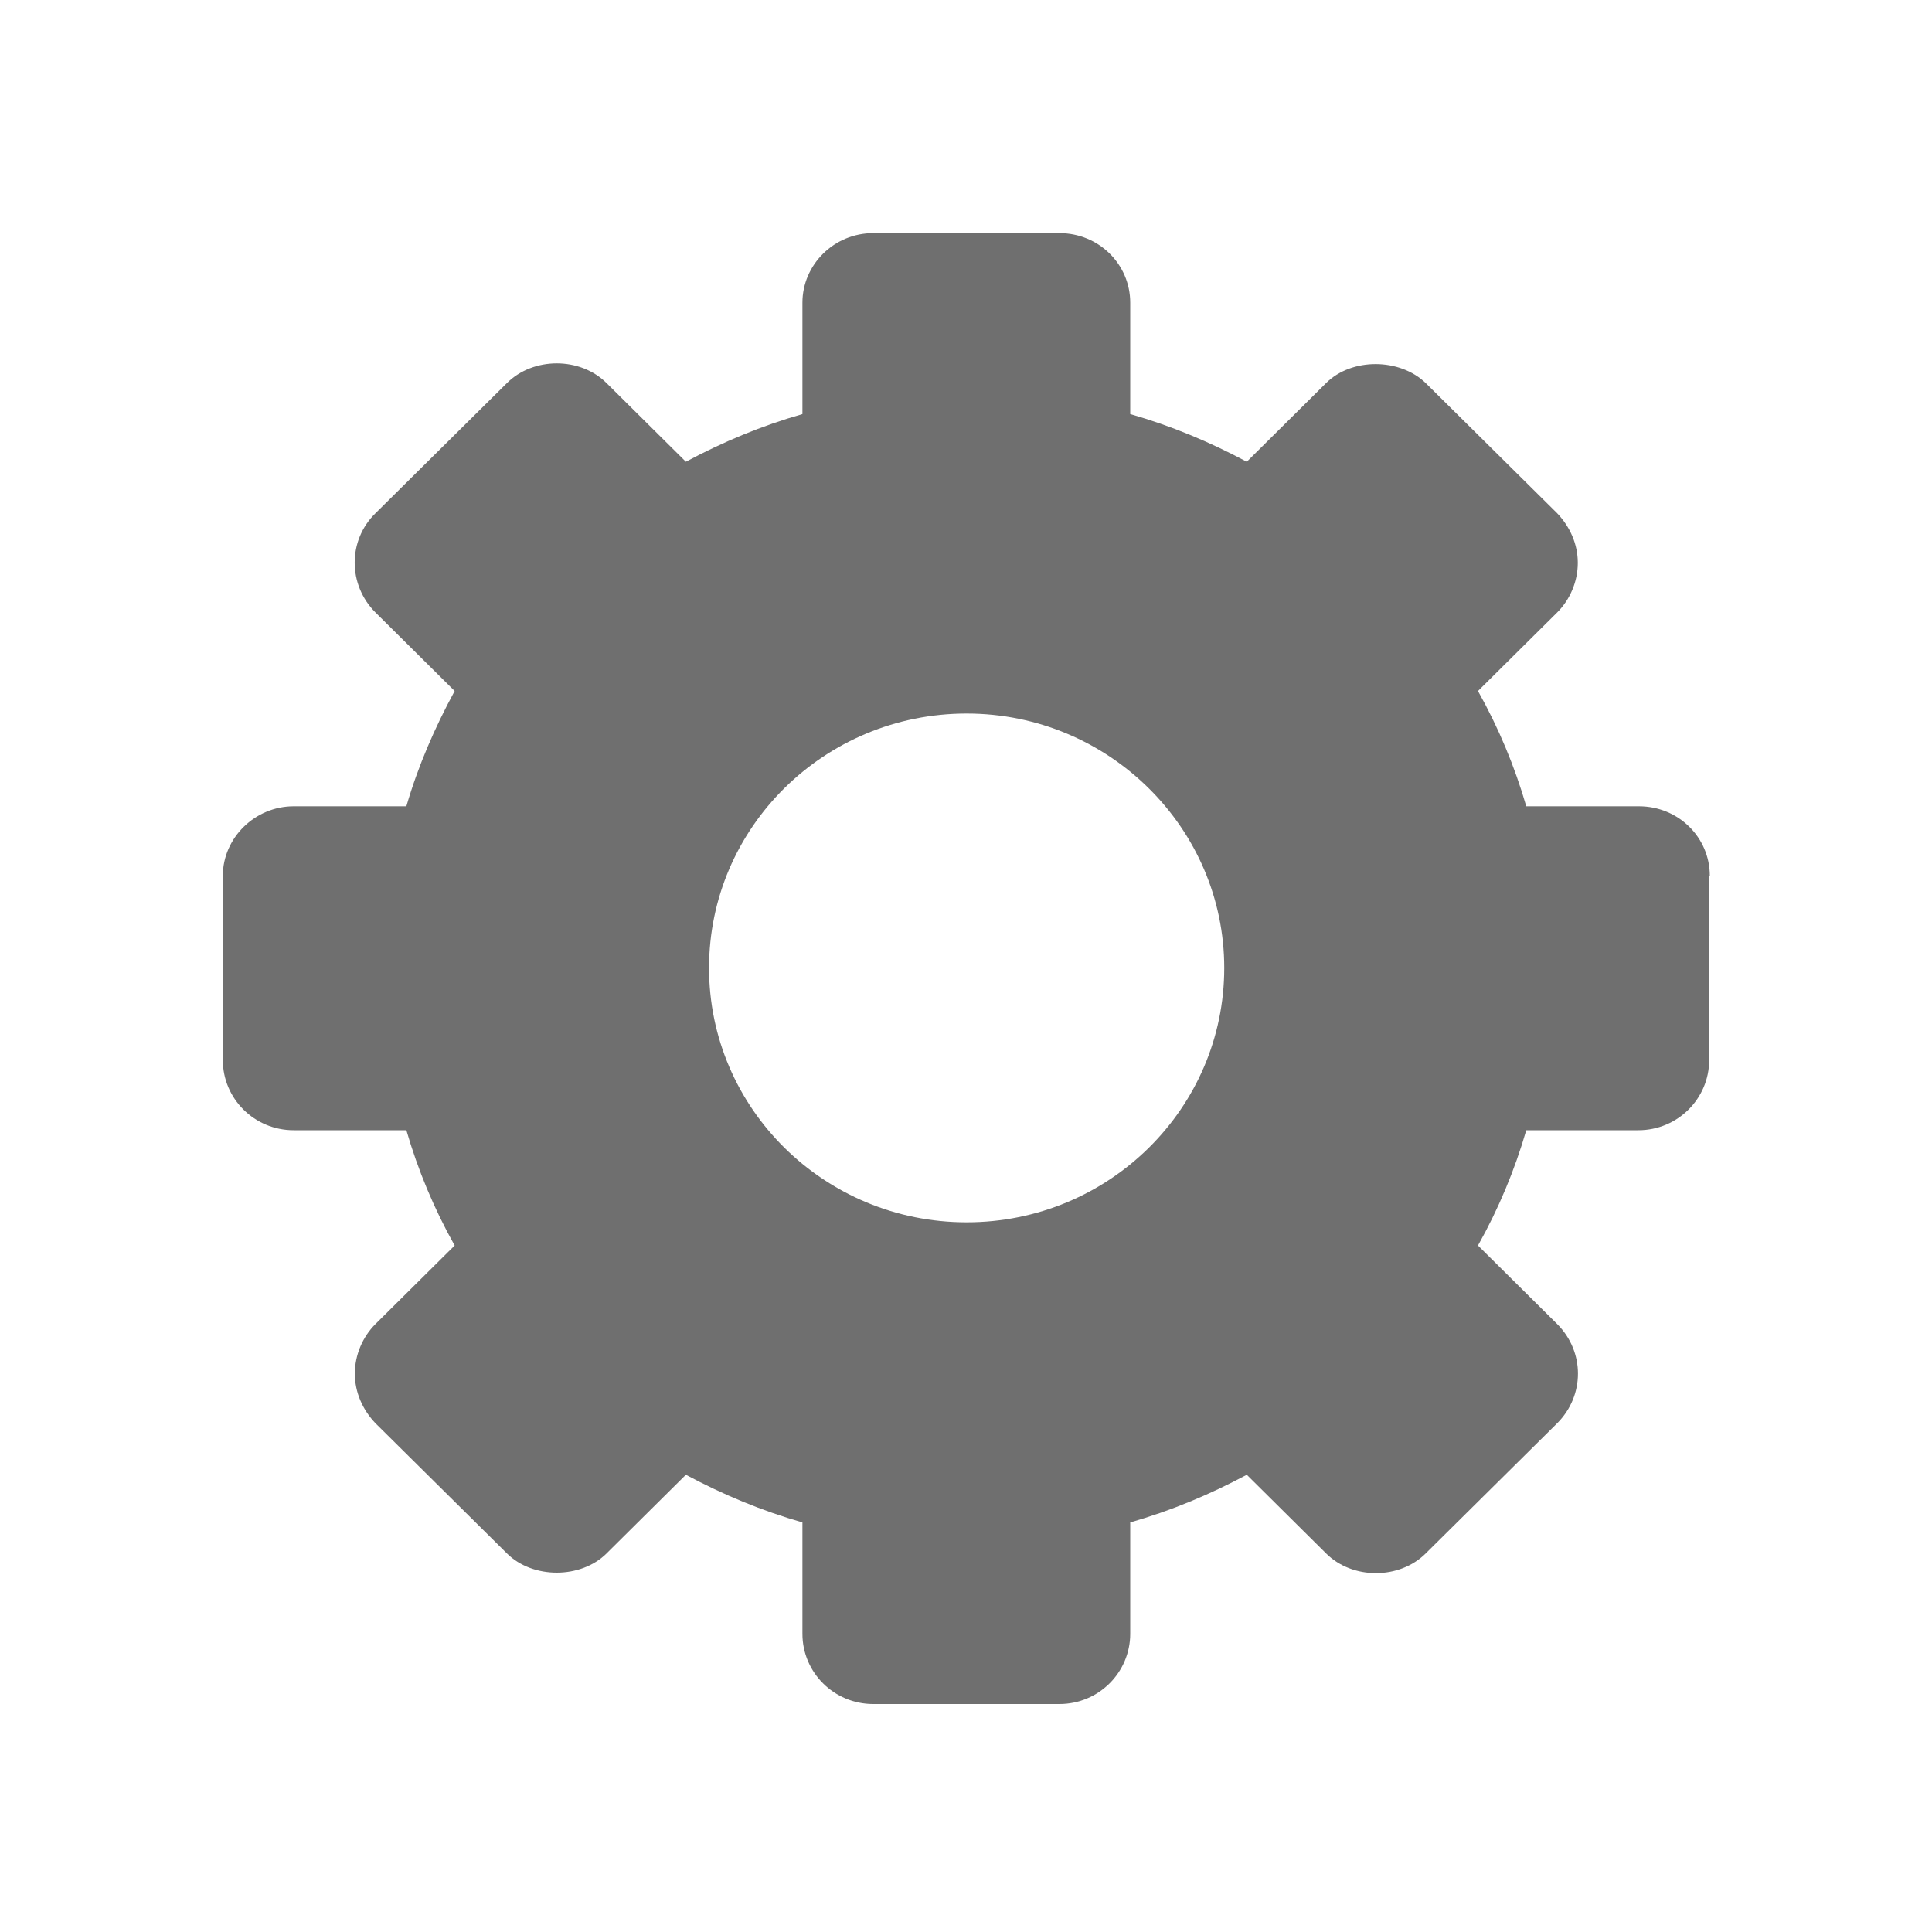
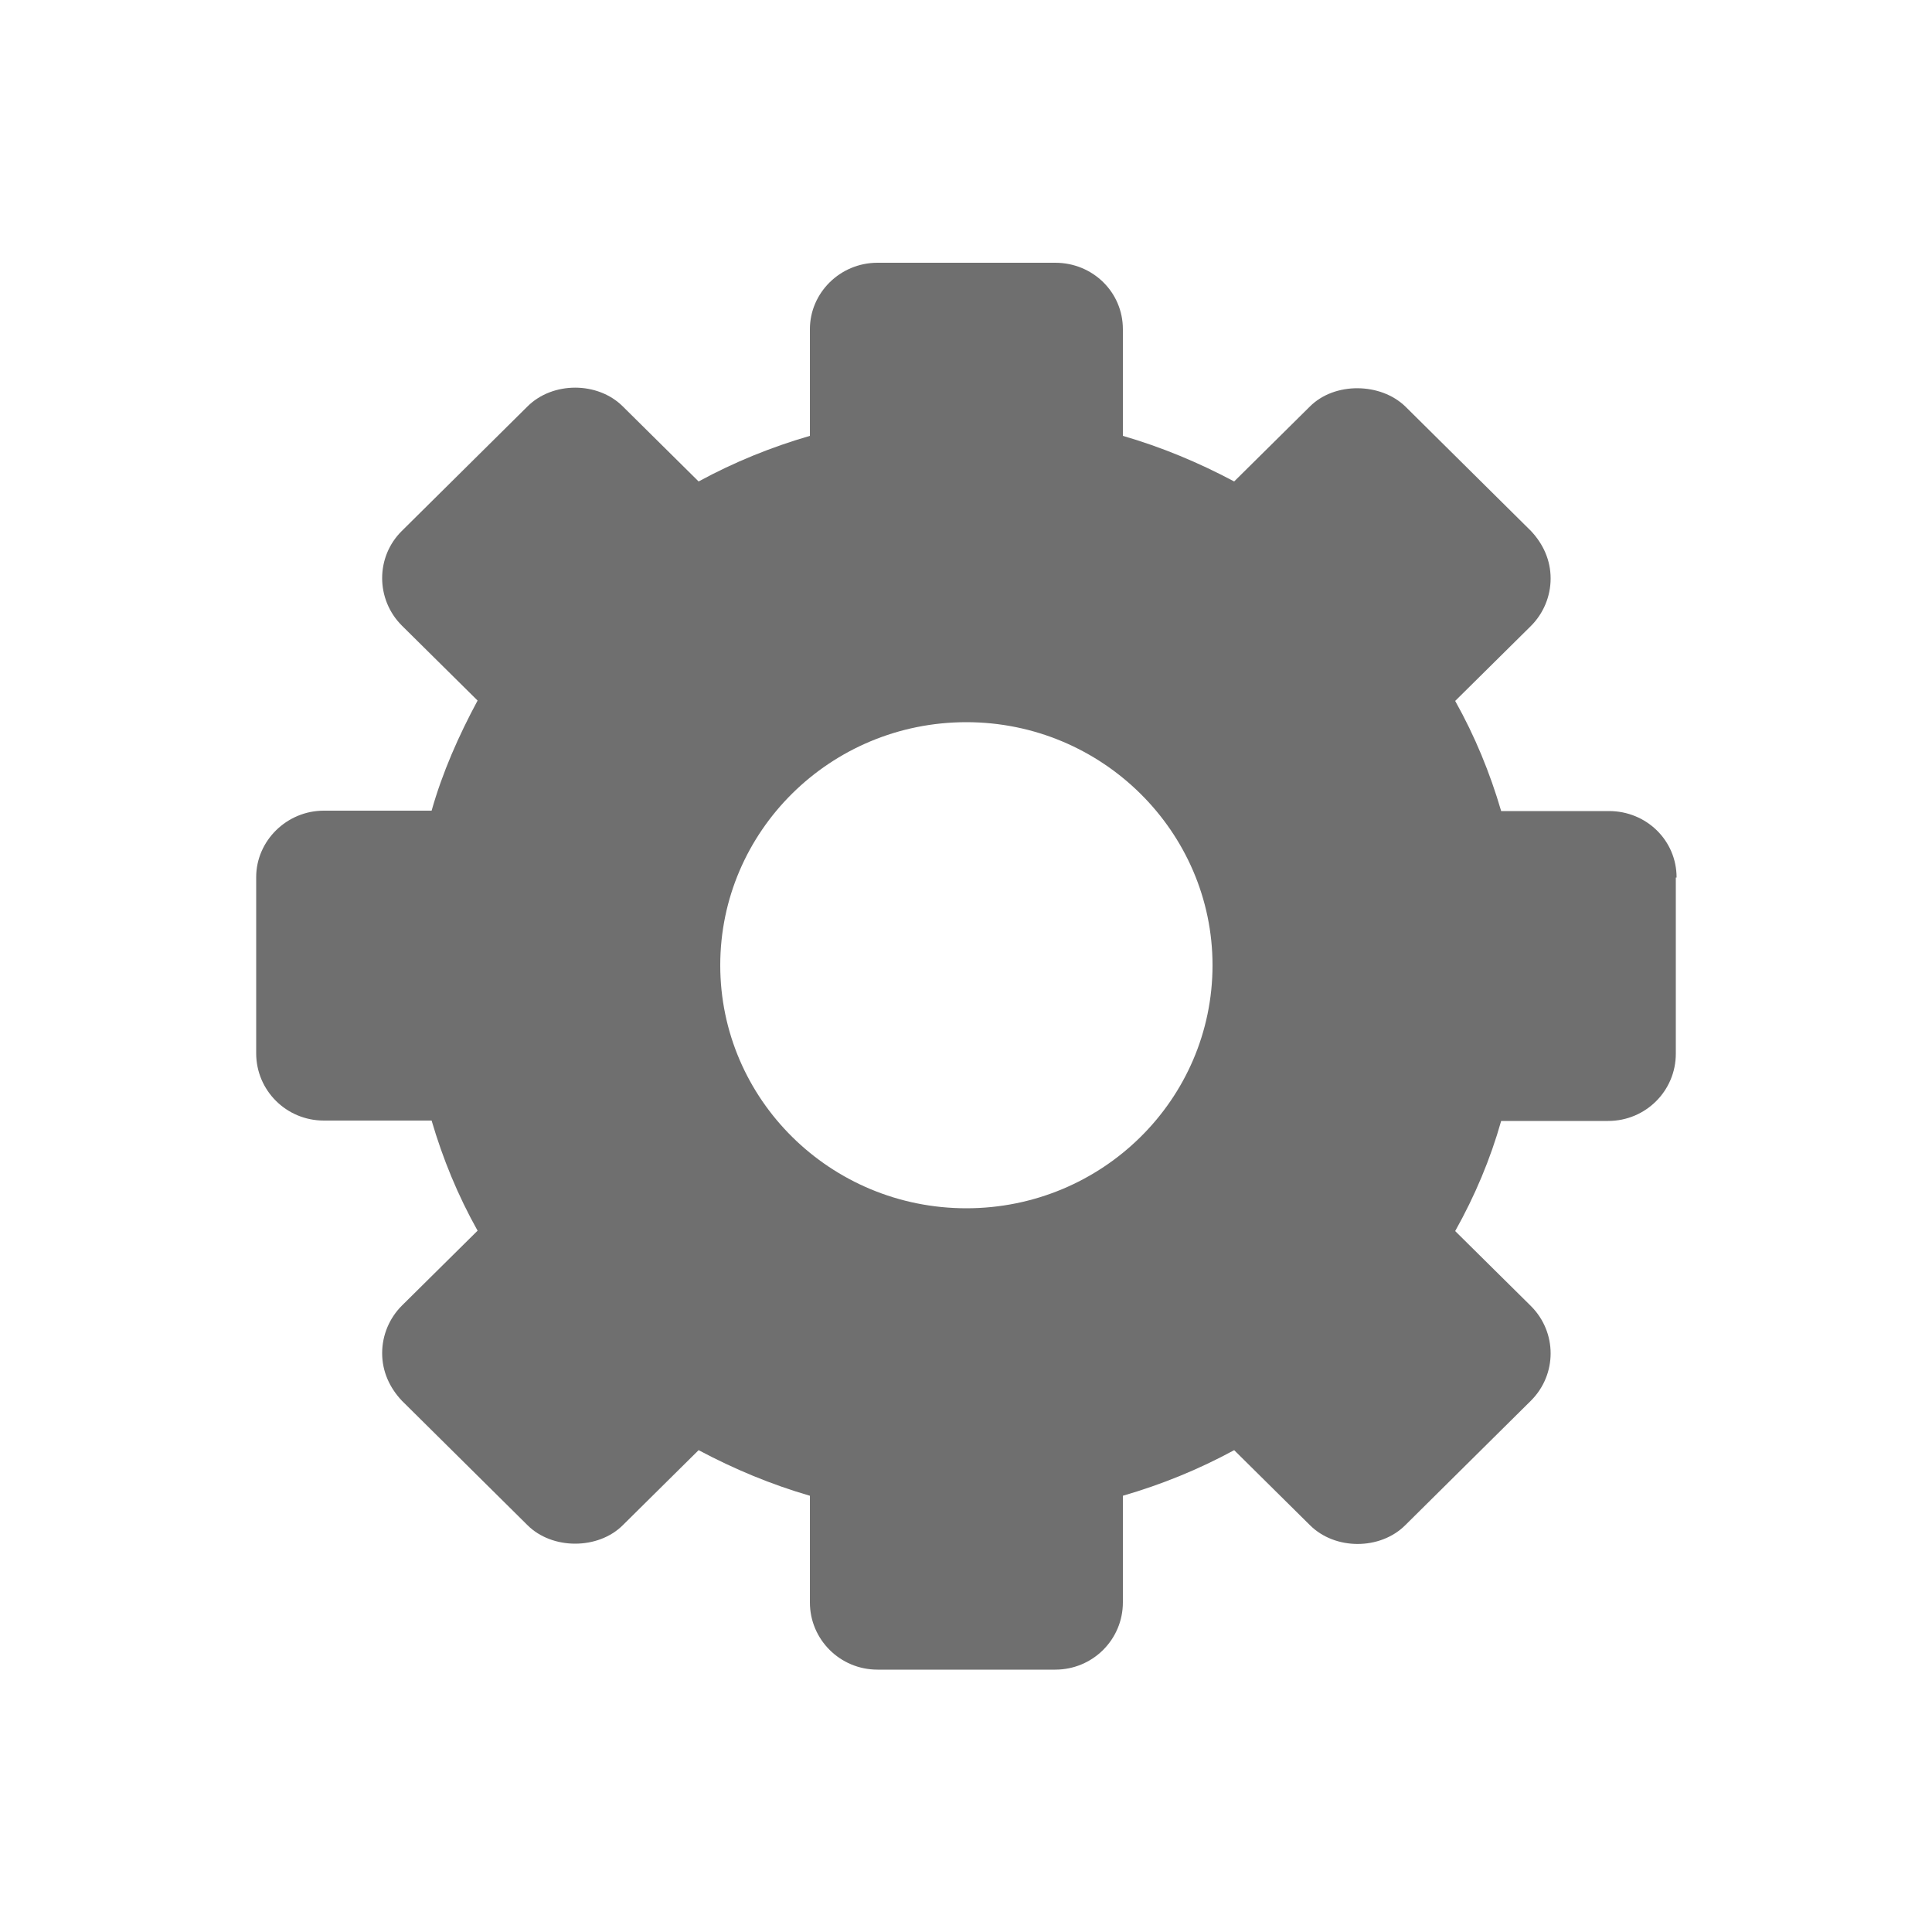
- <svg xmlns="http://www.w3.org/2000/svg" id="Layer_1" version="1.1" viewBox="0 0 30 30">
+ <svg xmlns="http://www.w3.org/2000/svg" id="Layer_1" version="1.1" viewBox="0 0 50 50">
  <defs>
    <style>
      .st0 {
        fill: #6f6f6f;
      }
    </style>
  </defs>
-   <g id="surface1">
-     <path class="st0" d="M26.55,13.6c0-.6-.49-1.08-1.1-1.08h-1.75c-.18-.62-.43-1.22-.75-1.79l1.23-1.22c.2-.2.32-.48.32-.77s-.12-.56-.32-.77l-2.04-2.02c-.4-.39-1.15-.4-1.55,0l-1.23,1.22c-.58-.31-1.18-.56-1.81-.74v-1.73c0-.6-.49-1.08-1.1-1.08h-2.89c-.61,0-1.1.49-1.1,1.08v1.73c-.63.18-1.23.43-1.81.74l-1.23-1.22c-.41-.41-1.14-.41-1.55,0l-2.04,2.02c-.43.42-.43,1.11,0,1.54l1.23,1.22c-.31.57-.57,1.17-.75,1.79h-1.75c-.6,0-1.1.49-1.1,1.08v2.86c0,.6.49,1.09,1.1,1.09h1.75c.18.62.43,1.22.75,1.79l-1.23,1.22c-.2.2-.32.48-.32.77s.12.56.32.77l2.04,2.02c.4.4,1.15.4,1.55,0l1.23-1.22c.58.31,1.18.56,1.81.74v1.73c0,.6.49,1.09,1.1,1.09h2.89c.61,0,1.1-.49,1.1-1.09v-1.73c.63-.18,1.23-.43,1.81-.74l1.23,1.22c.41.41,1.14.41,1.55,0l2.04-2.02c.43-.43.43-1.11,0-1.54l-1.23-1.22c.32-.57.57-1.17.75-1.79h1.74c.61,0,1.1-.49,1.1-1.09v-2.86ZM19.01,15.03c0,2.18-1.79,3.95-4,3.95s-4-1.77-4-3.95,1.79-3.95,4-3.95,4,1.78,4,3.95Z" />
-   </g>
+   <path class="st0" d="M43.39,22.71c0-.96-.78-1.72-1.75-1.72h-2.79c-.29-.99-.68-1.94-1.19-2.85l1.96-1.94c.32-.32.51-.76.51-1.23s-.19-.89-.51-1.23l-3.25-3.22c-.64-.62-1.83-.64-2.47,0l-1.96,1.94c-.92-.49-1.88-.89-2.88-1.18v-2.76c0-.96-.78-1.72-1.75-1.72h-4.6c-.97,0-1.75.78-1.75,1.72v2.76c-1,.29-1.96.68-2.88,1.18l-1.96-1.94c-.65-.65-1.82-.65-2.47,0l-3.25,3.22c-.68.67-.68,1.77,0,2.45l1.96,1.94c-.49.91-.91,1.86-1.19,2.85h-2.79c-.96,0-1.75.78-1.75,1.72v4.56c0,.96.78,1.74,1.75,1.74h2.79c.29.99.68,1.94,1.19,2.85l-1.96,1.94c-.32.32-.51.76-.51,1.23s.19.89.51,1.23l3.25,3.22c.64.64,1.83.64,2.47,0l1.96-1.94c.92.49,1.88.89,2.88,1.18v2.76c0,.96.78,1.74,1.75,1.74h4.6c.97,0,1.75-.78,1.75-1.74v-2.76c1-.29,1.96-.68,2.88-1.18l1.96,1.94c.65.65,1.82.65,2.47,0l3.25-3.22c.68-.68.68-1.77,0-2.45l-1.96-1.94c.51-.91.91-1.86,1.19-2.85h2.77c.97,0,1.75-.78,1.75-1.74v-4.56s.02,0,.02,0ZM31.38,24.98c0,3.47-2.85,6.29-6.37,6.29s-6.37-2.82-6.37-6.29,2.85-6.29,6.37-6.29,6.37,2.84,6.37,6.29Z" />
</svg>
